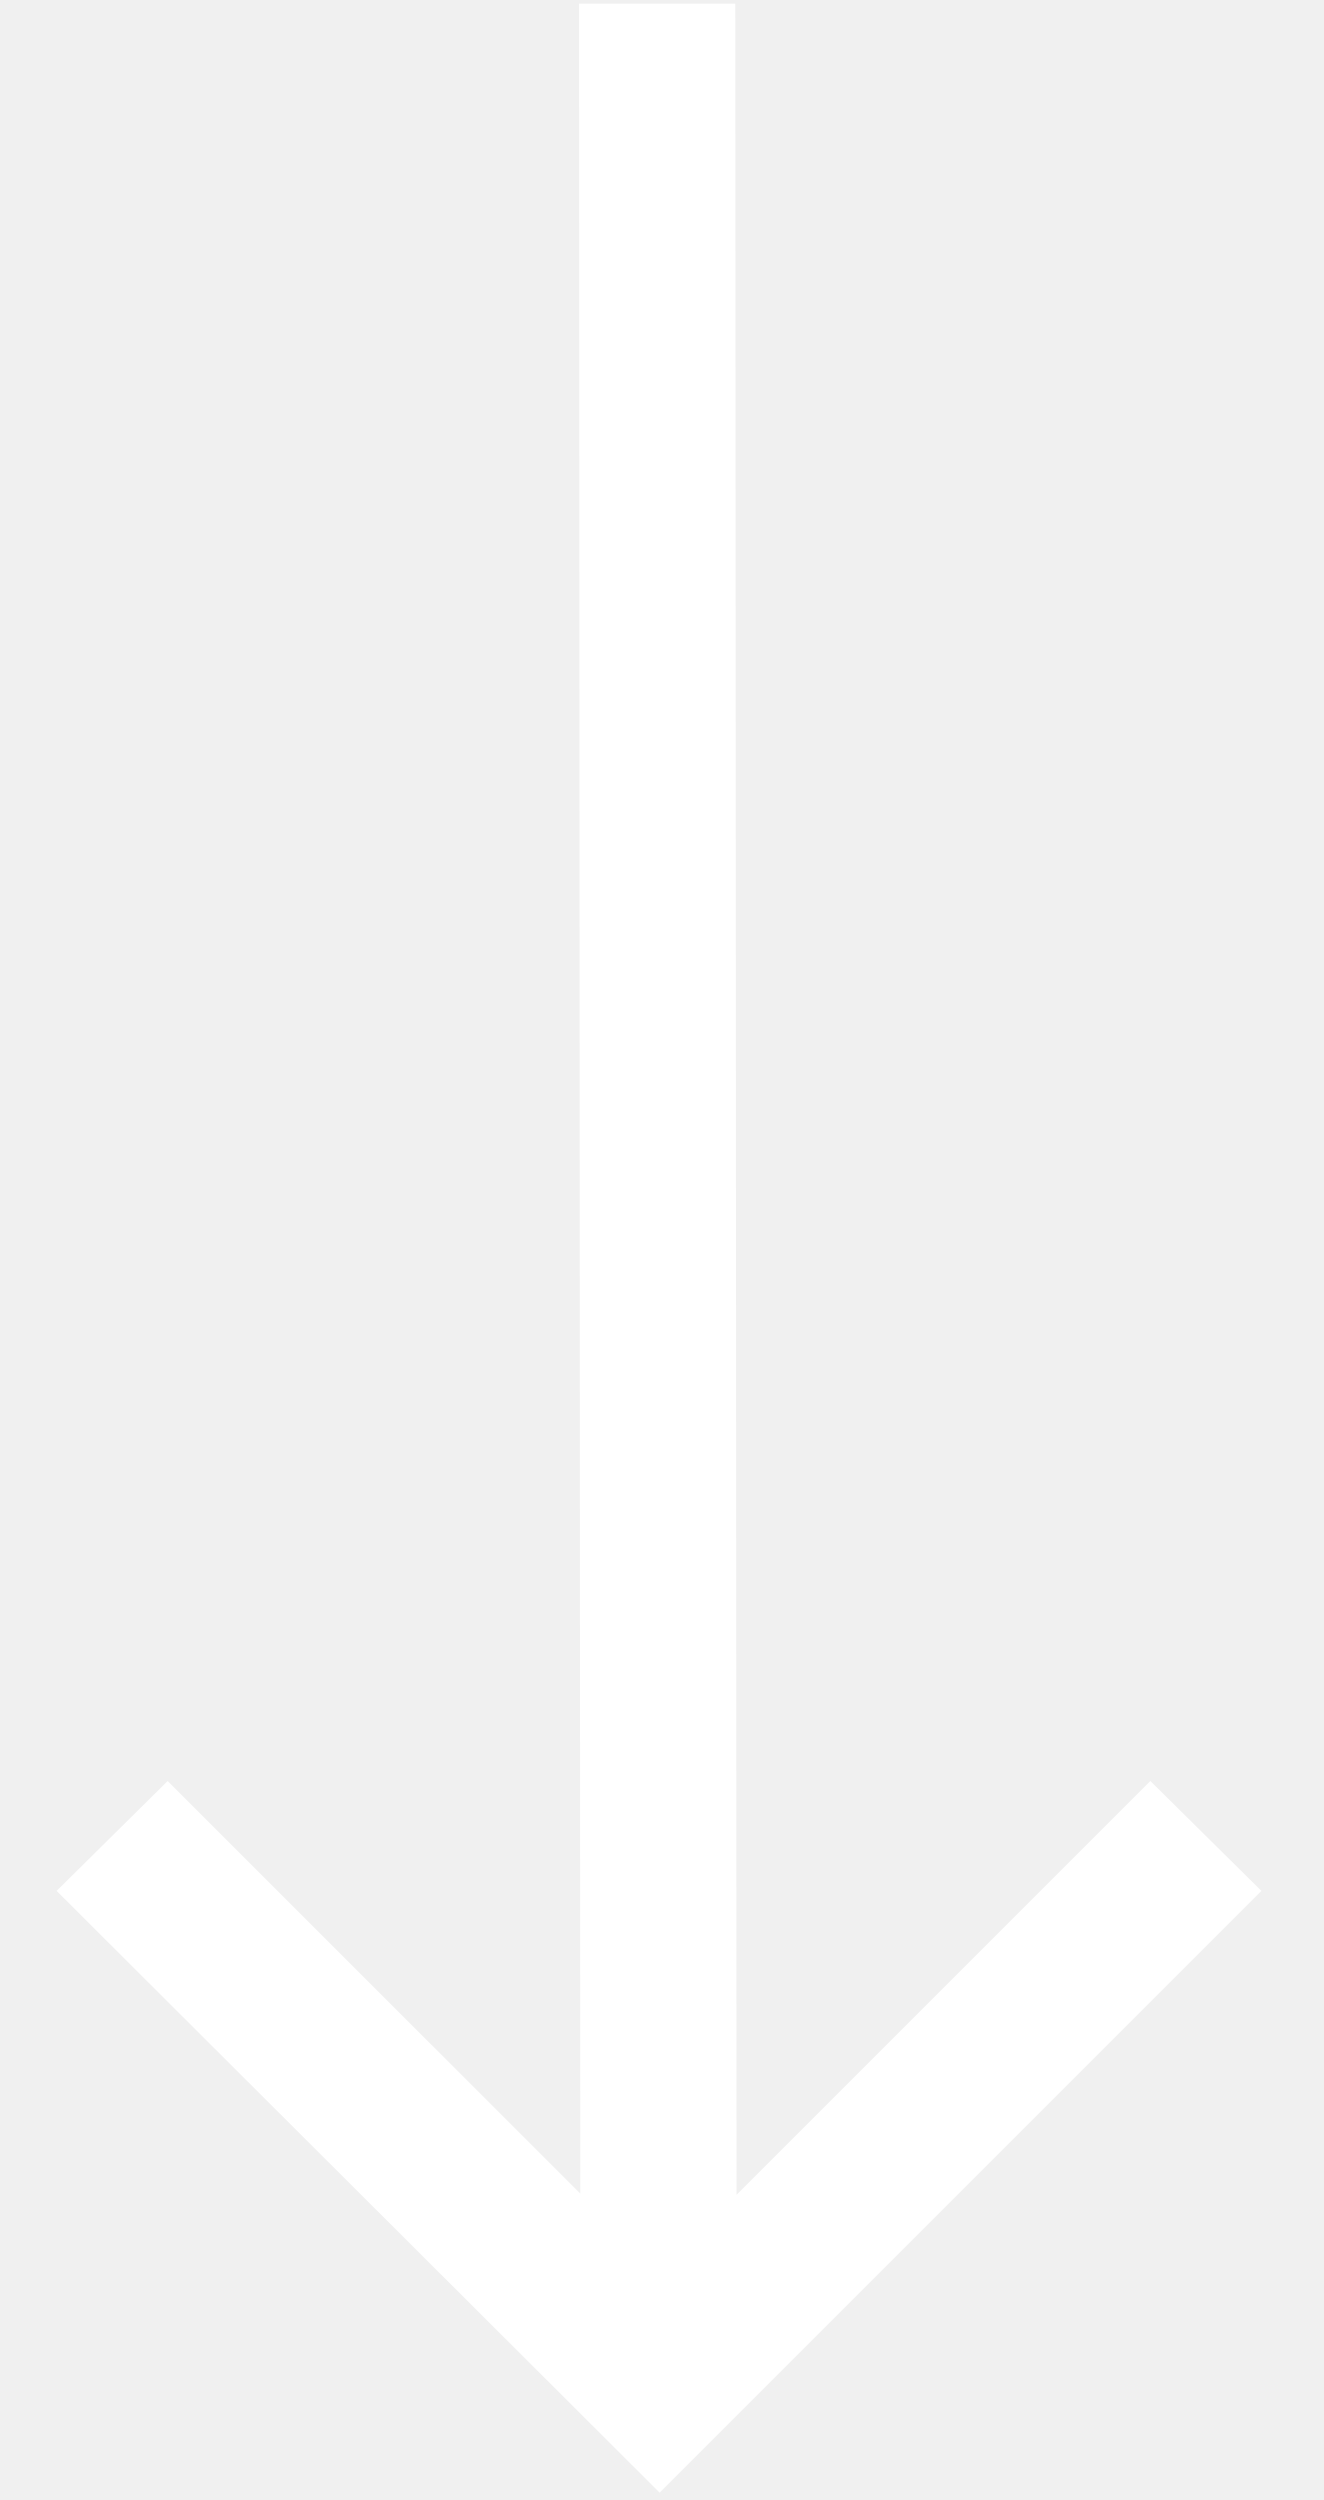
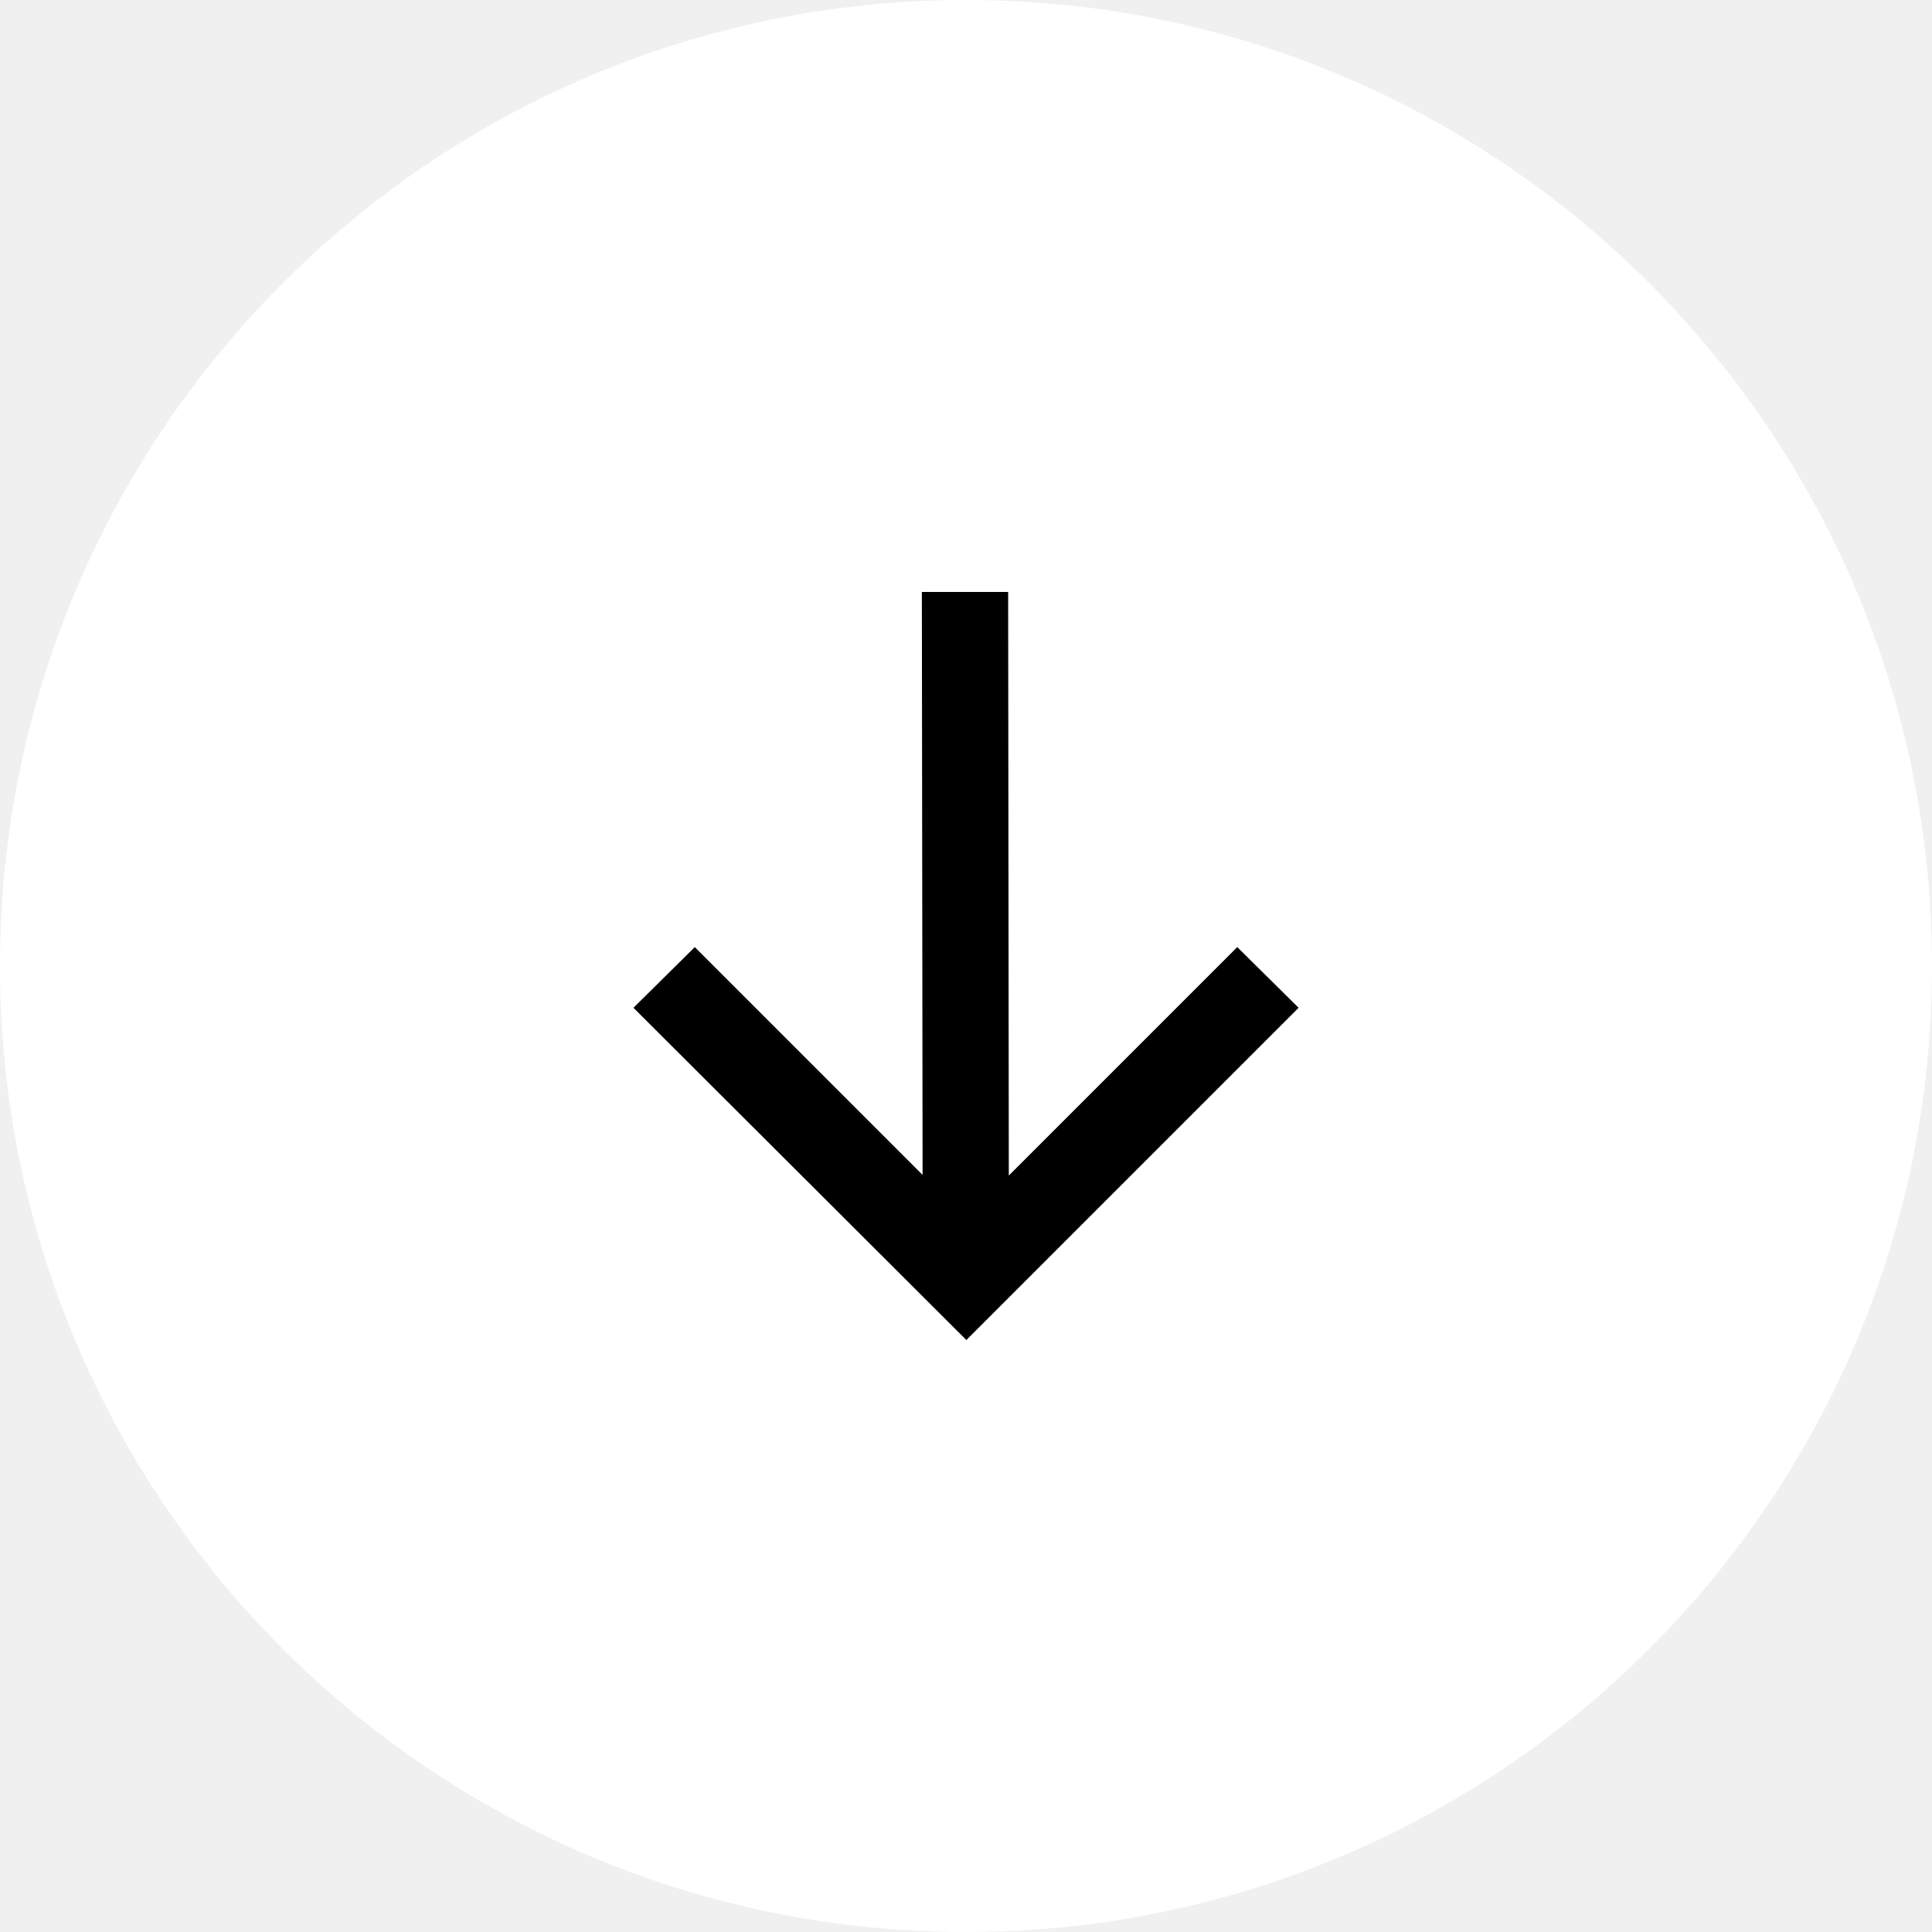
- <svg xmlns="http://www.w3.org/2000/svg" width="18" height="34" viewBox="0 0 18 34" fill="none">
-   <path d="M15.645 24.222L17.155 25.716L8.971 33.9L0.77 25.716L2.28 24.222L7.892 29.833L7.875 0.05H10L10.017 29.85L15.645 24.222Z" fill="white" />
+ <svg xmlns="http://www.w3.org/2000/svg" width="32" height="32" viewBox="0 0 32 32" fill="none">
+   <rect width="32" height="32" rx="16" fill="white" />
+   <path d="M20.493 15.687L21.509 16.692L16.006 22.195L10.492 16.692L11.508 15.687L15.281 19.46L15.269 9.805H16.698L16.709 19.471L20.493 15.687Z" fill="black" />
</svg>
